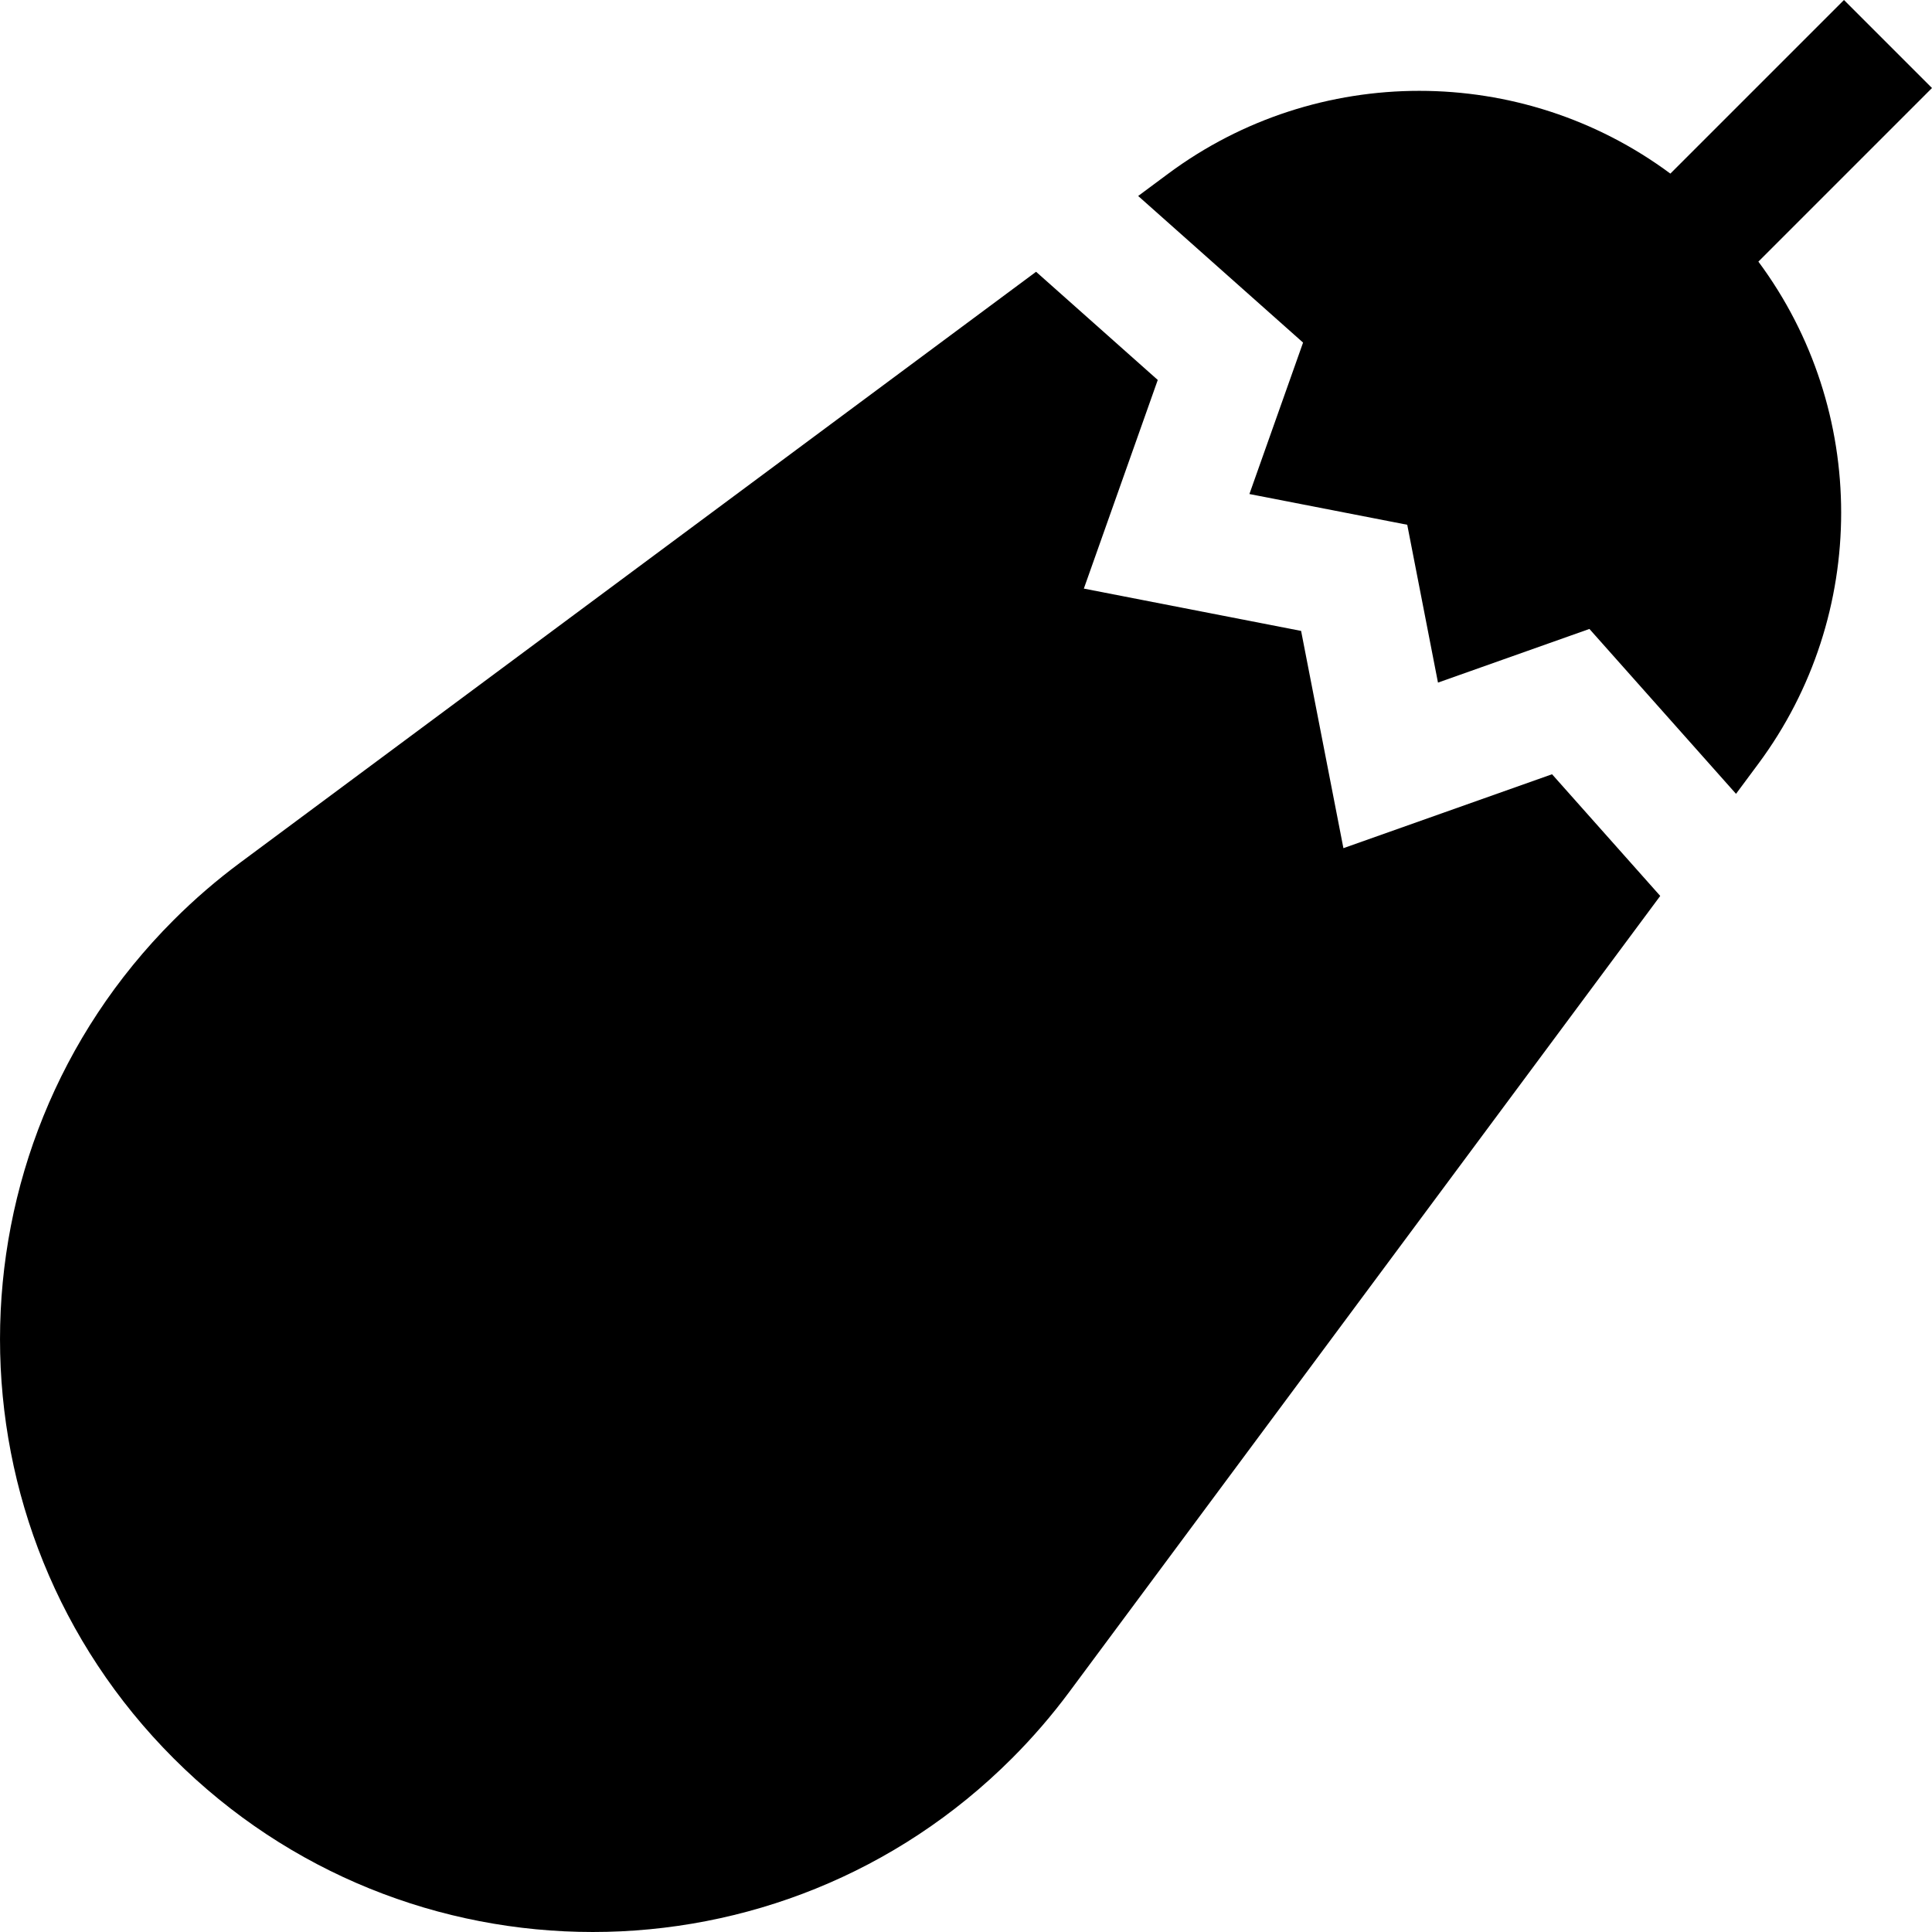
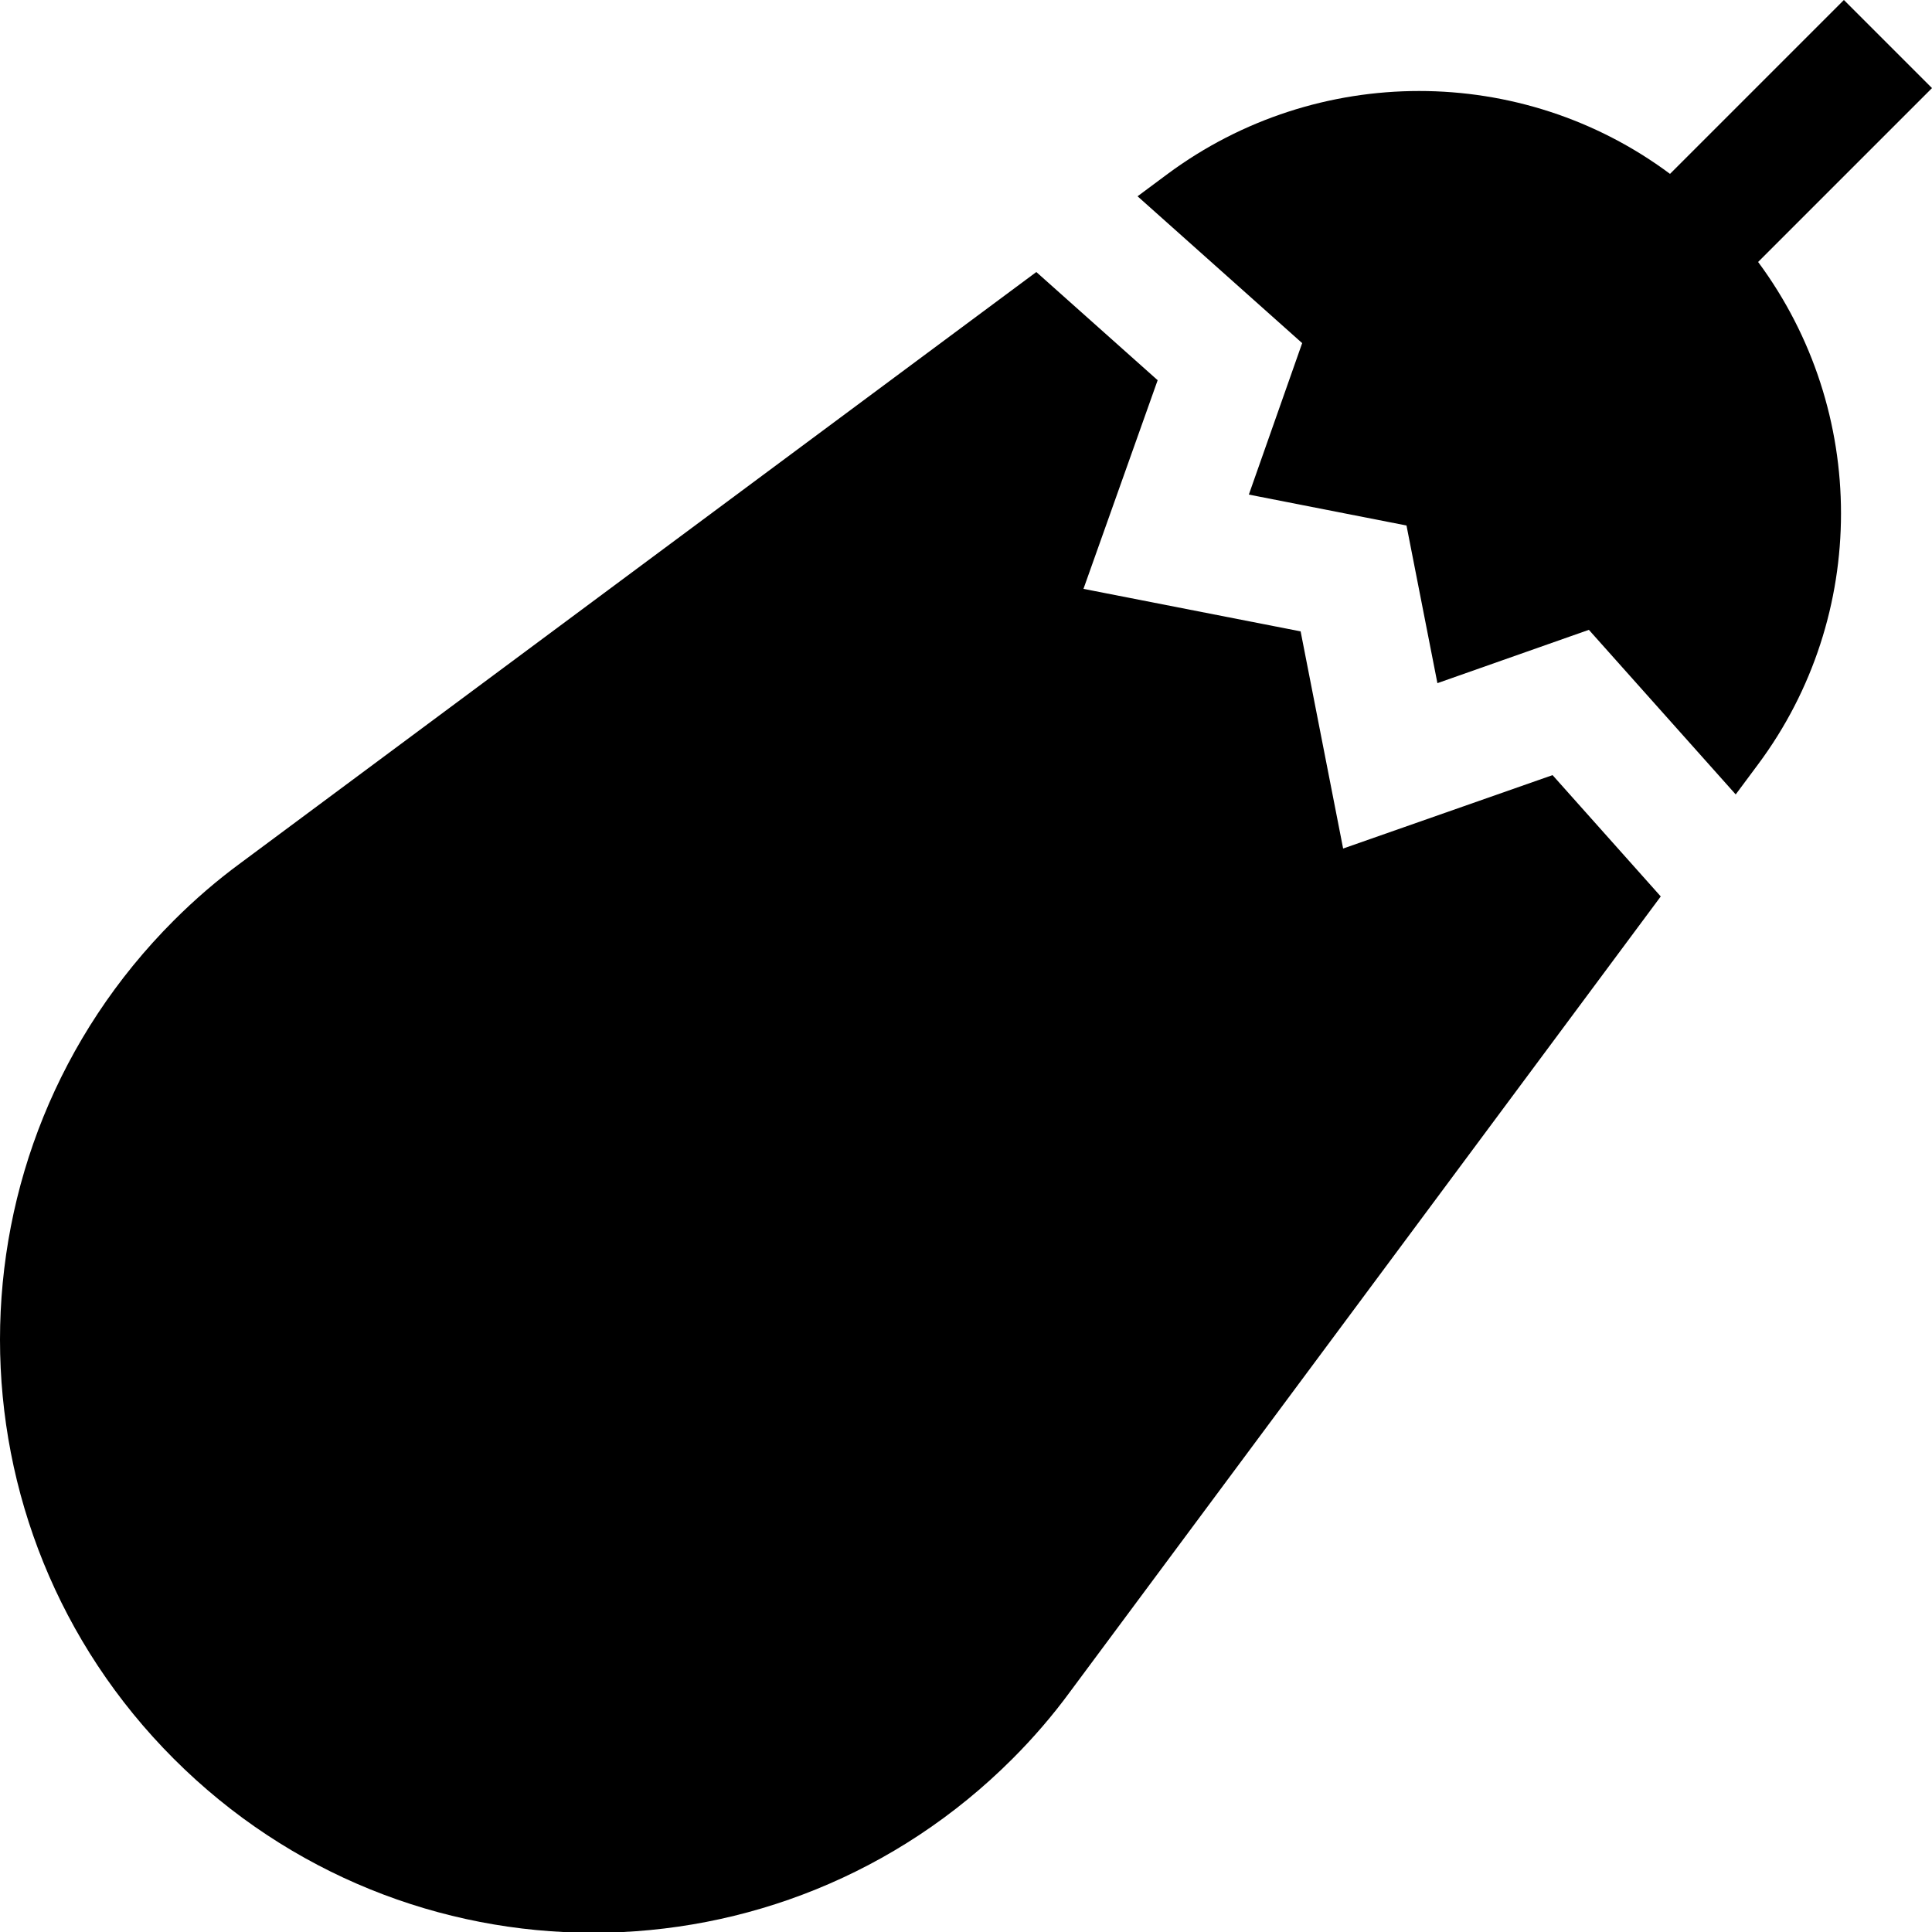
- <svg xmlns="http://www.w3.org/2000/svg" version="1.1" id="Capa_1" x="0px" y="0px" viewBox="0 0 465.61 465.61" style="enable-background:new 0 0 465.61 465.61;" xml:space="preserve">
+ <svg xmlns="http://www.w3.org/2000/svg" version="1.1" id="Capa_1" x="0px" y="0px" width="250px" height="250px" viewBox="0 250 250 250" enable-background="new 0 250 250 250" xml:space="preserve">
  <g>
-     <path d="M323.761,204.407l-10.197-52.358l-52.358-10.197l17.813-50.282l-29.325-26.072L57.838,207.932   c-5.582,4.144-10.931,8.743-15.993,13.806c-55.789,55.789-55.789,146.241,0,202.03c55.789,55.789,146.24,55.789,202.029,0   c5.063-5.063,9.662-10.411,13.806-15.993l142.434-191.856l-26.072-29.325L323.761,204.407z" />
-     <path d="M465.607,21.213L444.394,0l-41.839,41.839c-35.825-26.589-85.163-26.598-120.987-0.004l-7.27,5.397l39.739,35.33   l-12.931,36.498l38.038,7.408l7.408,38.038l36.496-12.931l35.331,39.739l5.397-7.269c26.595-35.826,26.586-85.168-0.007-120.994   L465.607,21.213z" />
+     <path d="M173.8,359.8l-5.5-28.1l-28.1-5.5l9.6-27l-15.7-14l-103,76.5c-3,2.2-5.9,4.7-8.6,7.4c-30,30-30,78.5,0,108.5   s78.5,30,108.5,0c2.7-2.7,5.2-5.6,7.4-8.6l76.5-103l-14-15.7L173.8,359.8z" />
+     <path d="M250,261.4L238.6,250l-22.5,22.5c-19.2-14.3-45.7-14.3-65,0l-3.9,2.9l21.3,19l-6.9,19.6l20.4,4l4,20.4l19.6-6.9l19,21.3   l2.9-3.9c14.3-19.2,14.3-45.7,0-65L250,261.4z" />
  </g>
-   <g>
- </g>
-   <g>
- </g>
-   <g>
- </g>
-   <g>
- </g>
-   <g>
- </g>
-   <g>
- </g>
-   <g>
- </g>
-   <g>
- </g>
-   <g>
- </g>
-   <g>
- </g>
-   <g>
- </g>
-   <g>
- </g>
-   <g>
- </g>
-   <g>
- </g>
-   <g>
- </g>
</svg>
